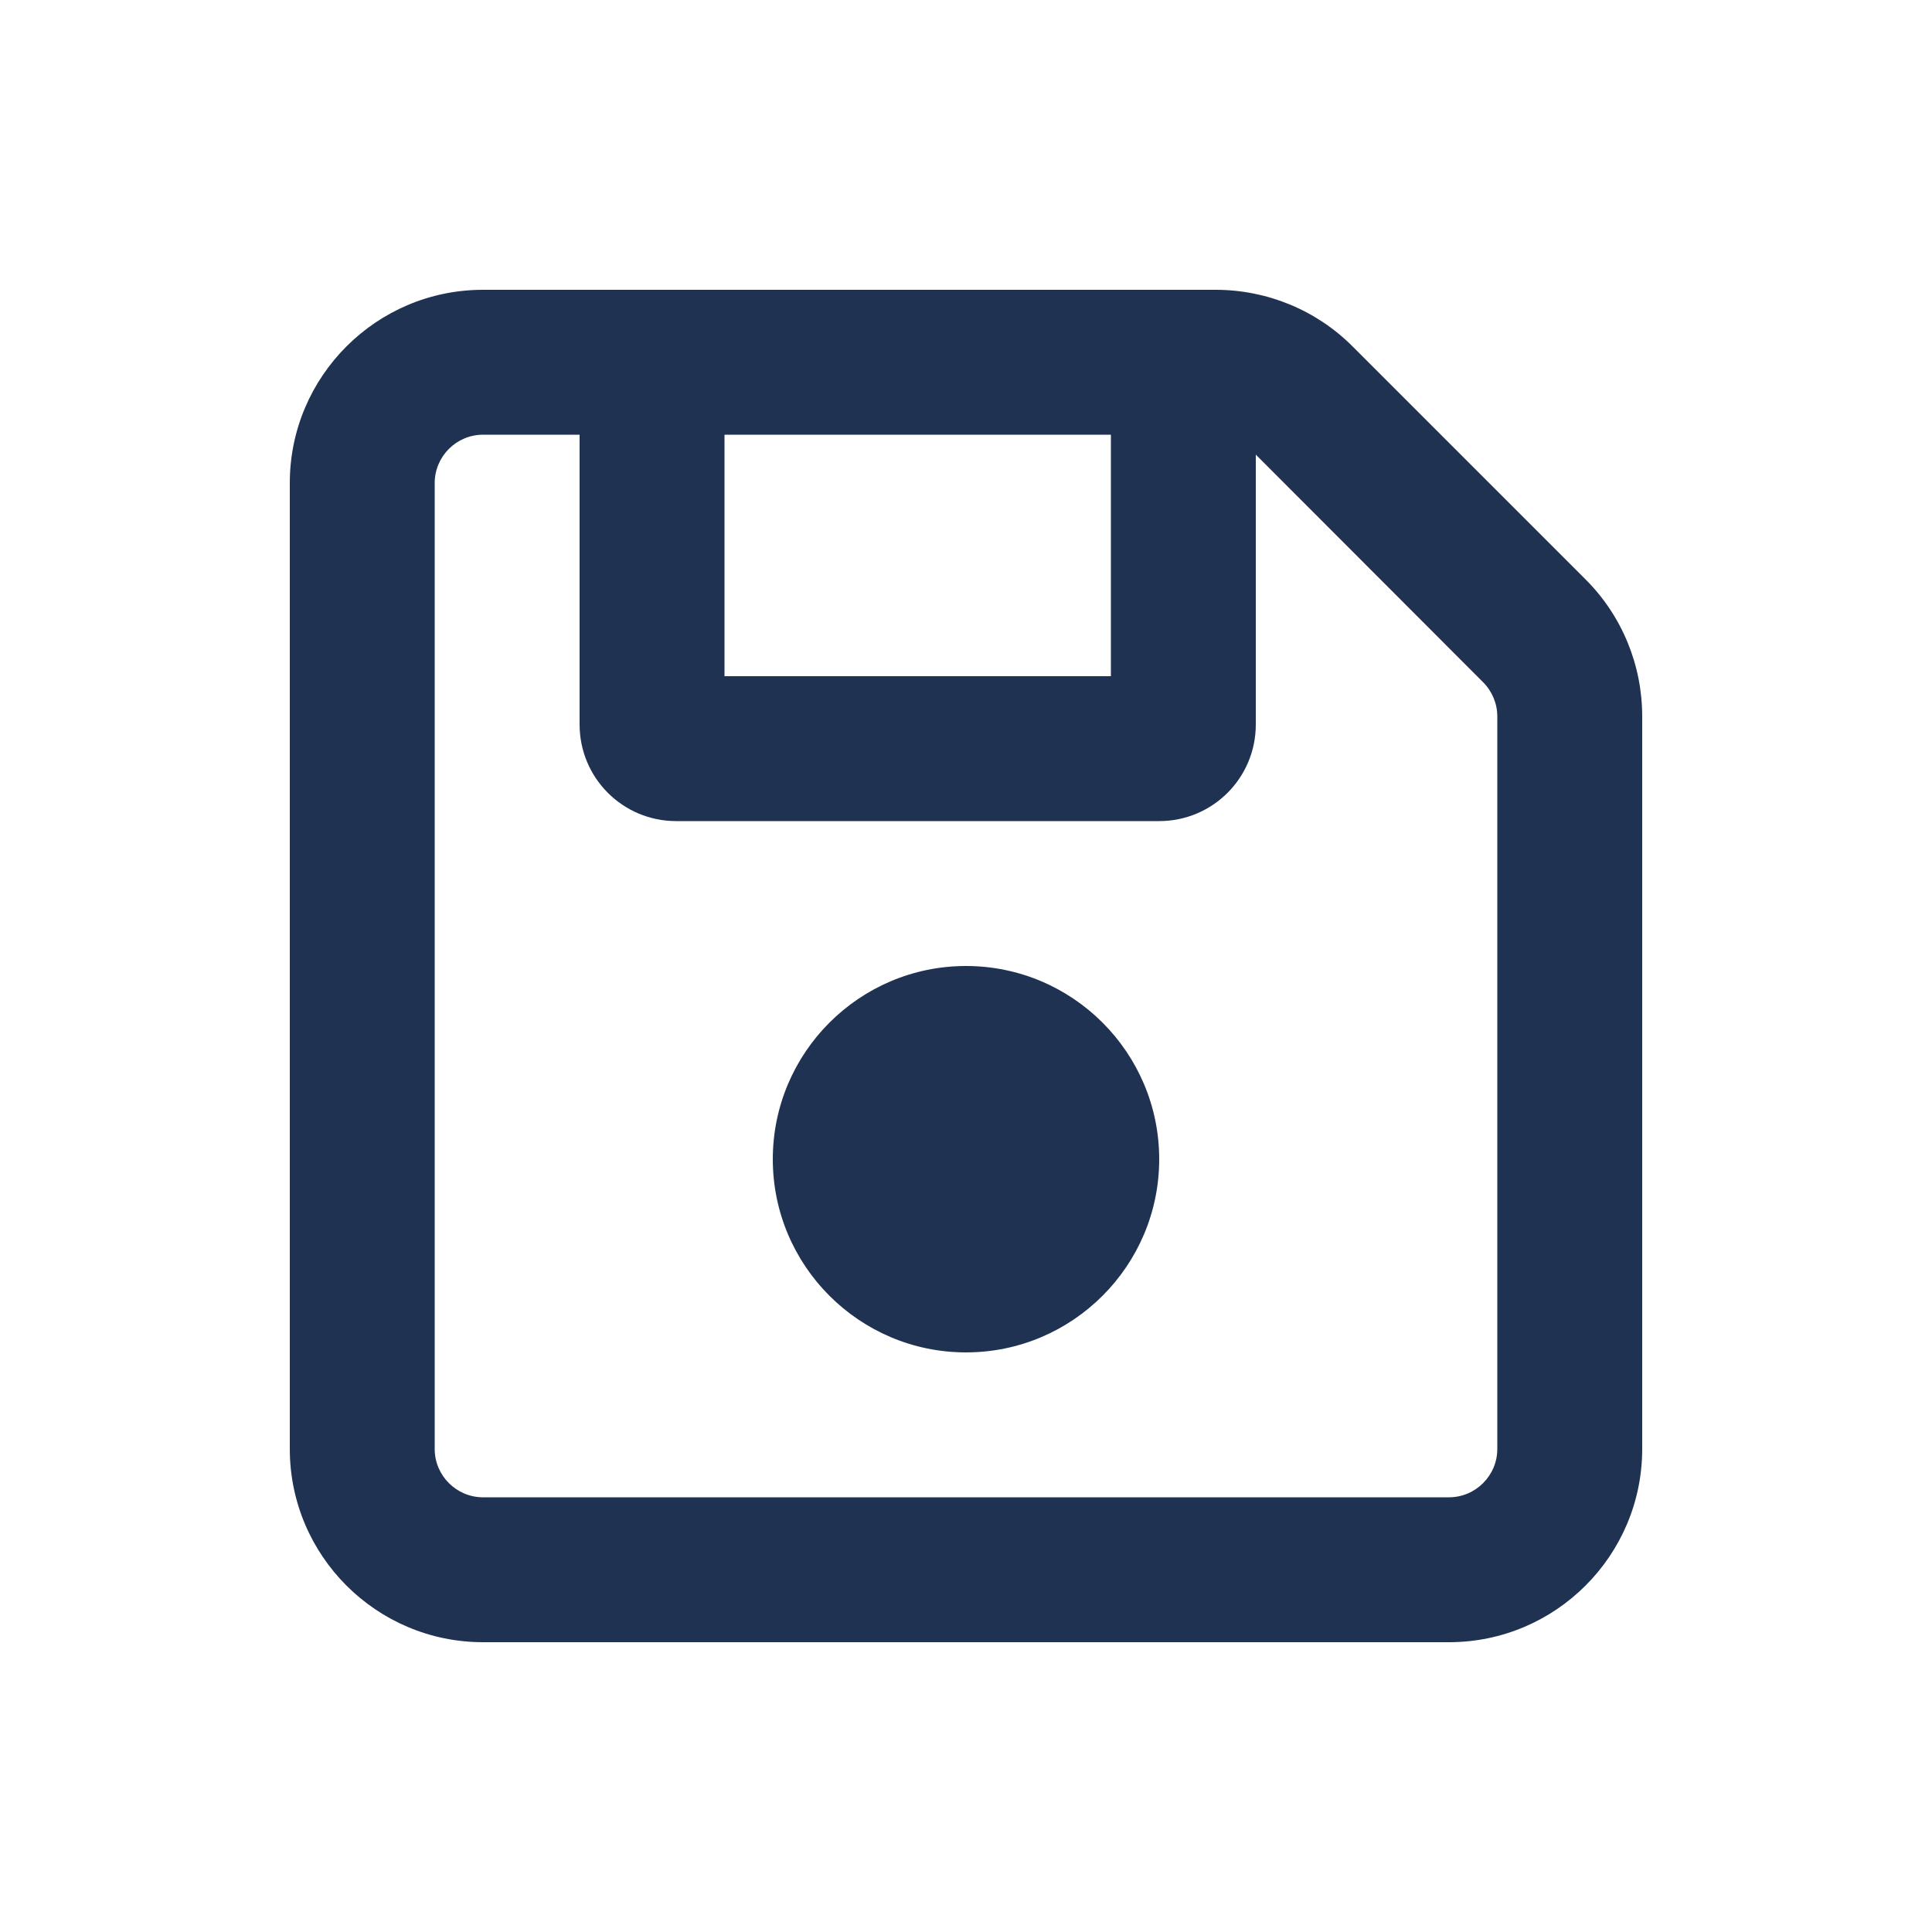
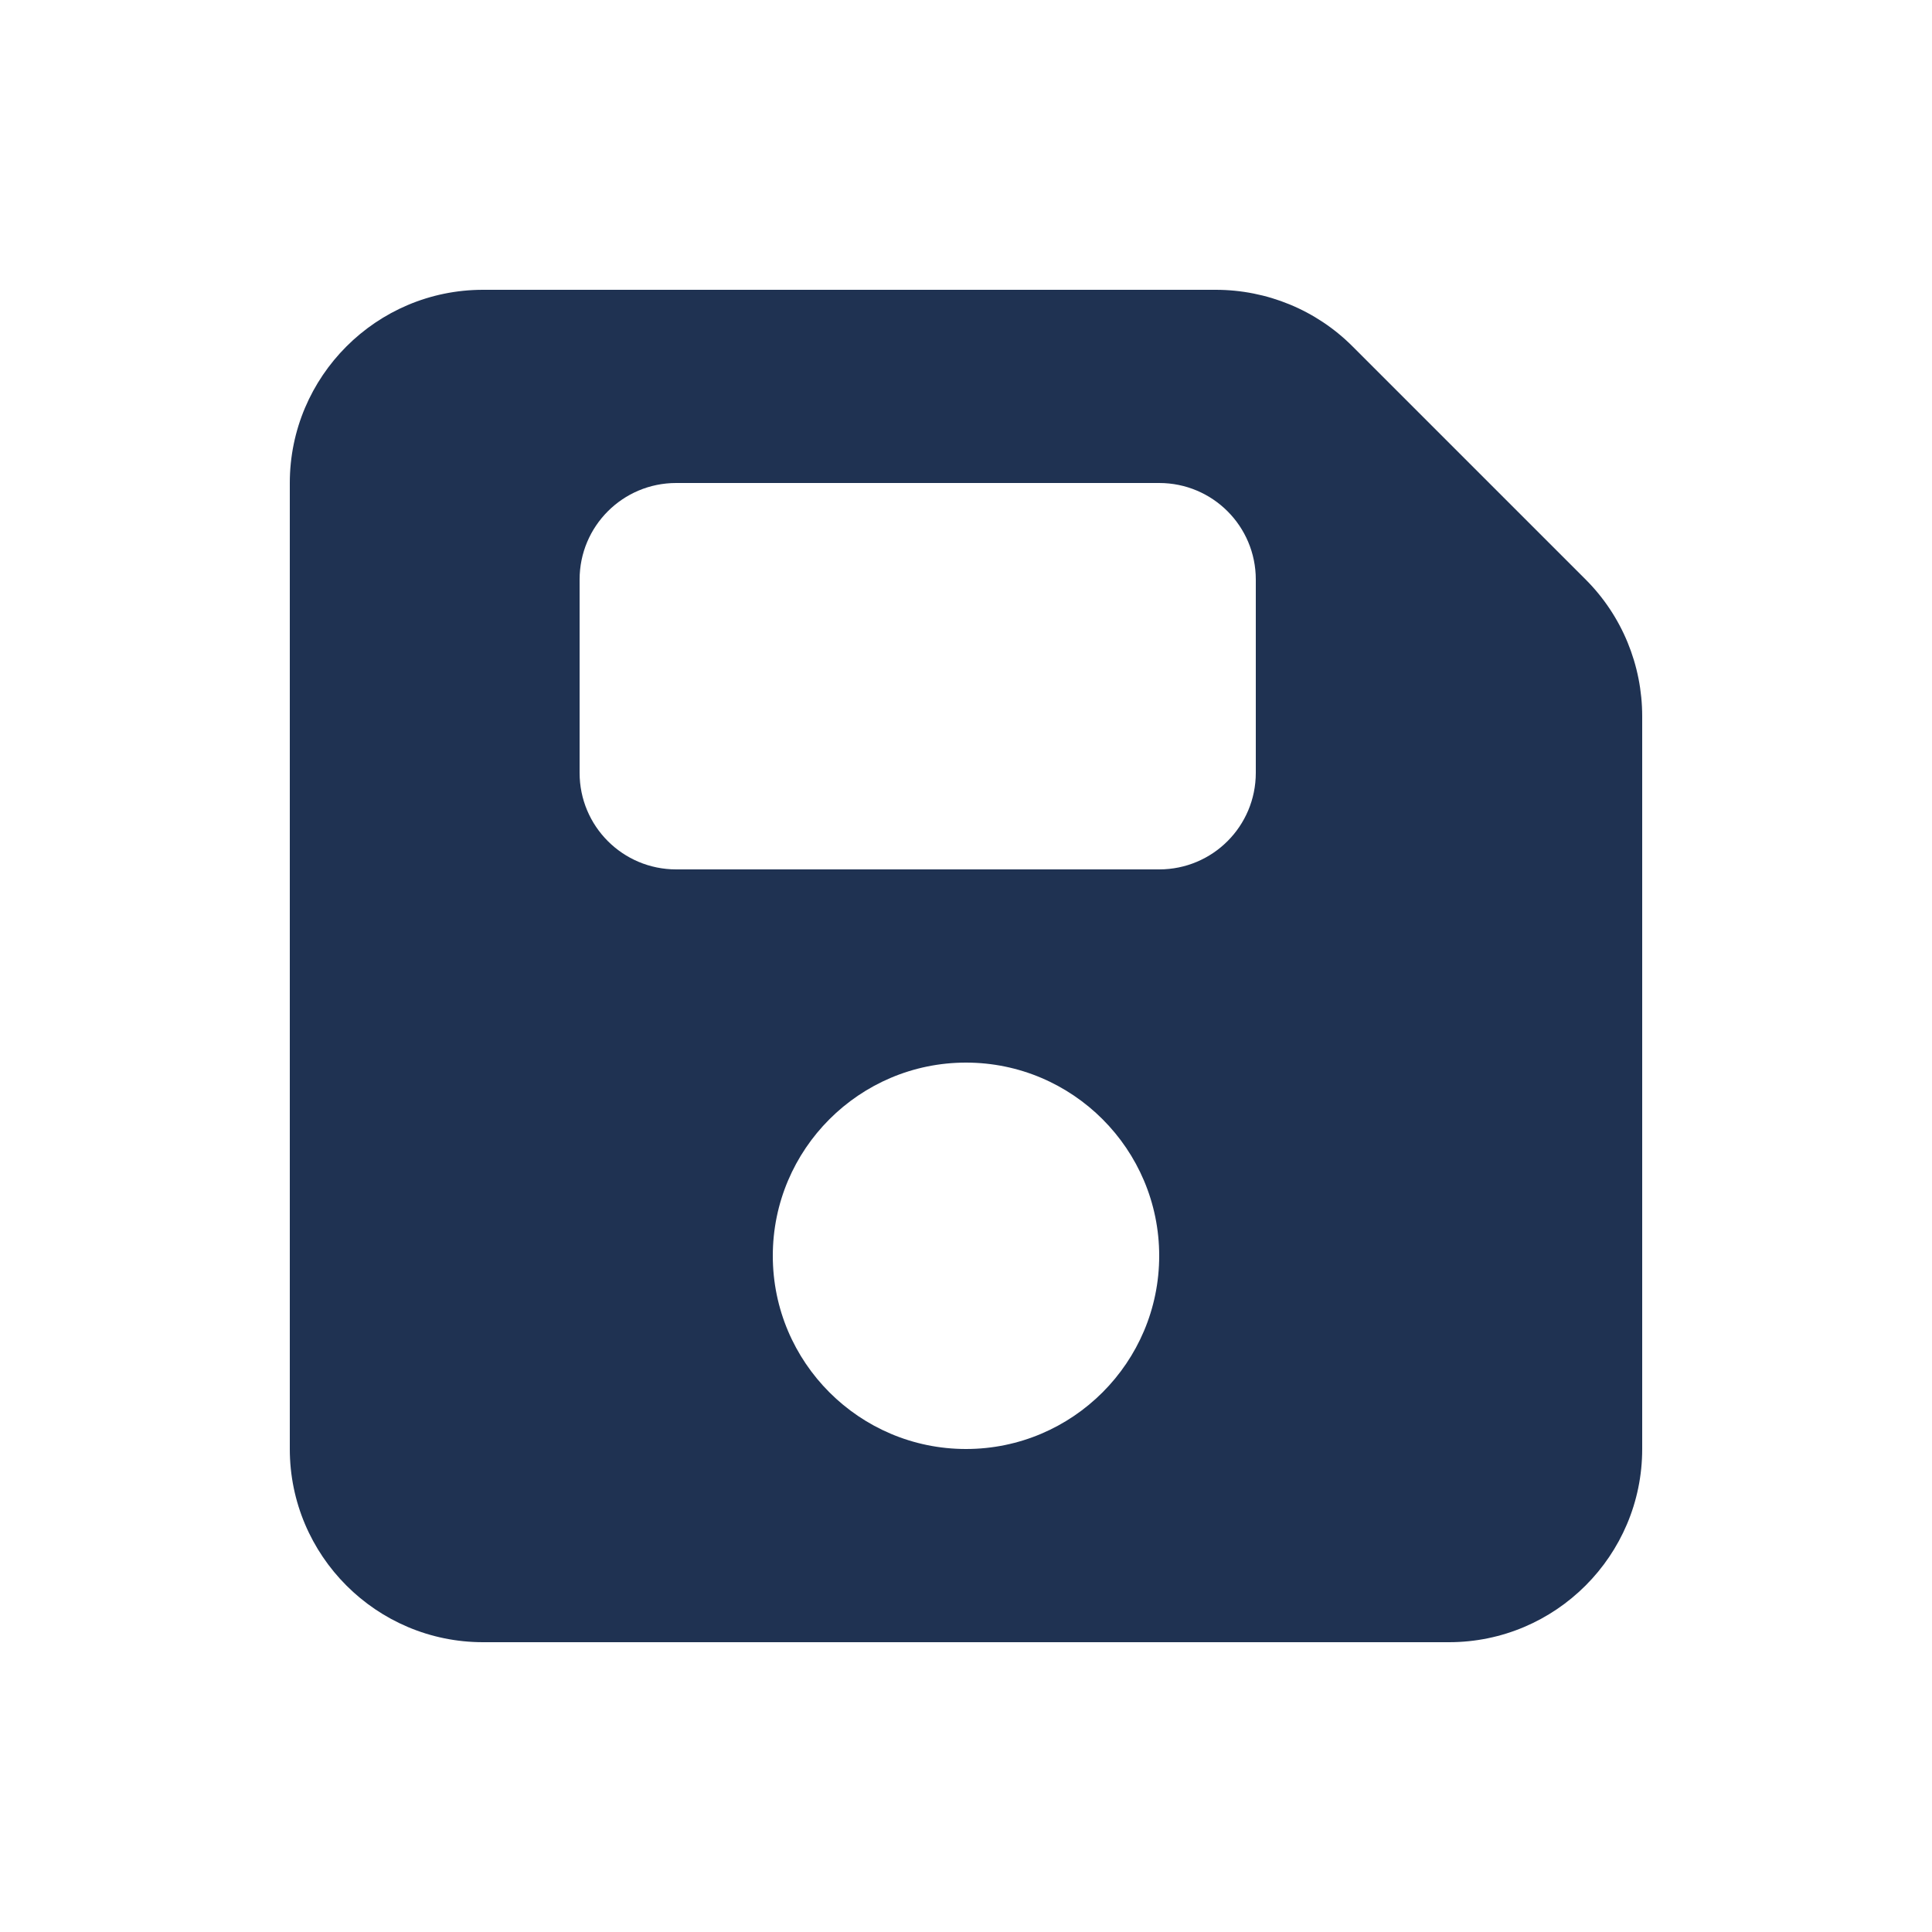
<svg xmlns="http://www.w3.org/2000/svg" viewBox="0 0 640 640">
-   <path fill="#1f3252" d="M160 144C151.2 144 144 151.2 144 160L144 480C144 488.8 151.2 496 160 496L480 496C488.8 496 496 488.8 496 480L496 237.3C496 233.1 494.3 229 491.3 226L416 150.6L416 240C416 257.7 401.7 272 384 272L224 272C206.3 272 192 257.7 192 240L192 144L160 144zM240 144L240 224L368 224L368 144L240 144zM96 160C96 124.7 124.7 96 160 96L402.7 96C419.7 96 436 102.7 448 114.7L525.3 192C537.3 204 544 220.3 544 237.3L544 480C544 515.3 515.3 544 480 544L160 544C124.7 544 96 515.3 96 480L96 160zM256 384C256 348.7 284.7 320 320 320C355.3 320 384 348.7 384 384C384 419.3 355.3 448 320 448C284.7 448 256 419.3 256 384z" />
+   <path fill="rgb(31, 50, 82)" d="M160 96C124.7 96 96 124.7 96 160L96 480C96 515.3 124.7 544 160 544L480 544C515.3 544 544 515.3 544 480L544 237.3C544 220.3 537.3 204 525.3 192L448 114.7C436 102.7 419.7 96 402.7 96L160 96zM192 192C192 174.3 206.3 160 224 160L384 160C401.7 160 416 174.3 416 192L416 256C416 273.7 401.7 288 384 288L224 288C206.3 288 192 273.7 192 256L192 192zM320 352C355.3 352 384 380.7 384 416C384 451.3 355.3 480 320 480C284.7 480 256 451.3 256 416C256 380.7 284.7 352 320 352z" />
</svg>
